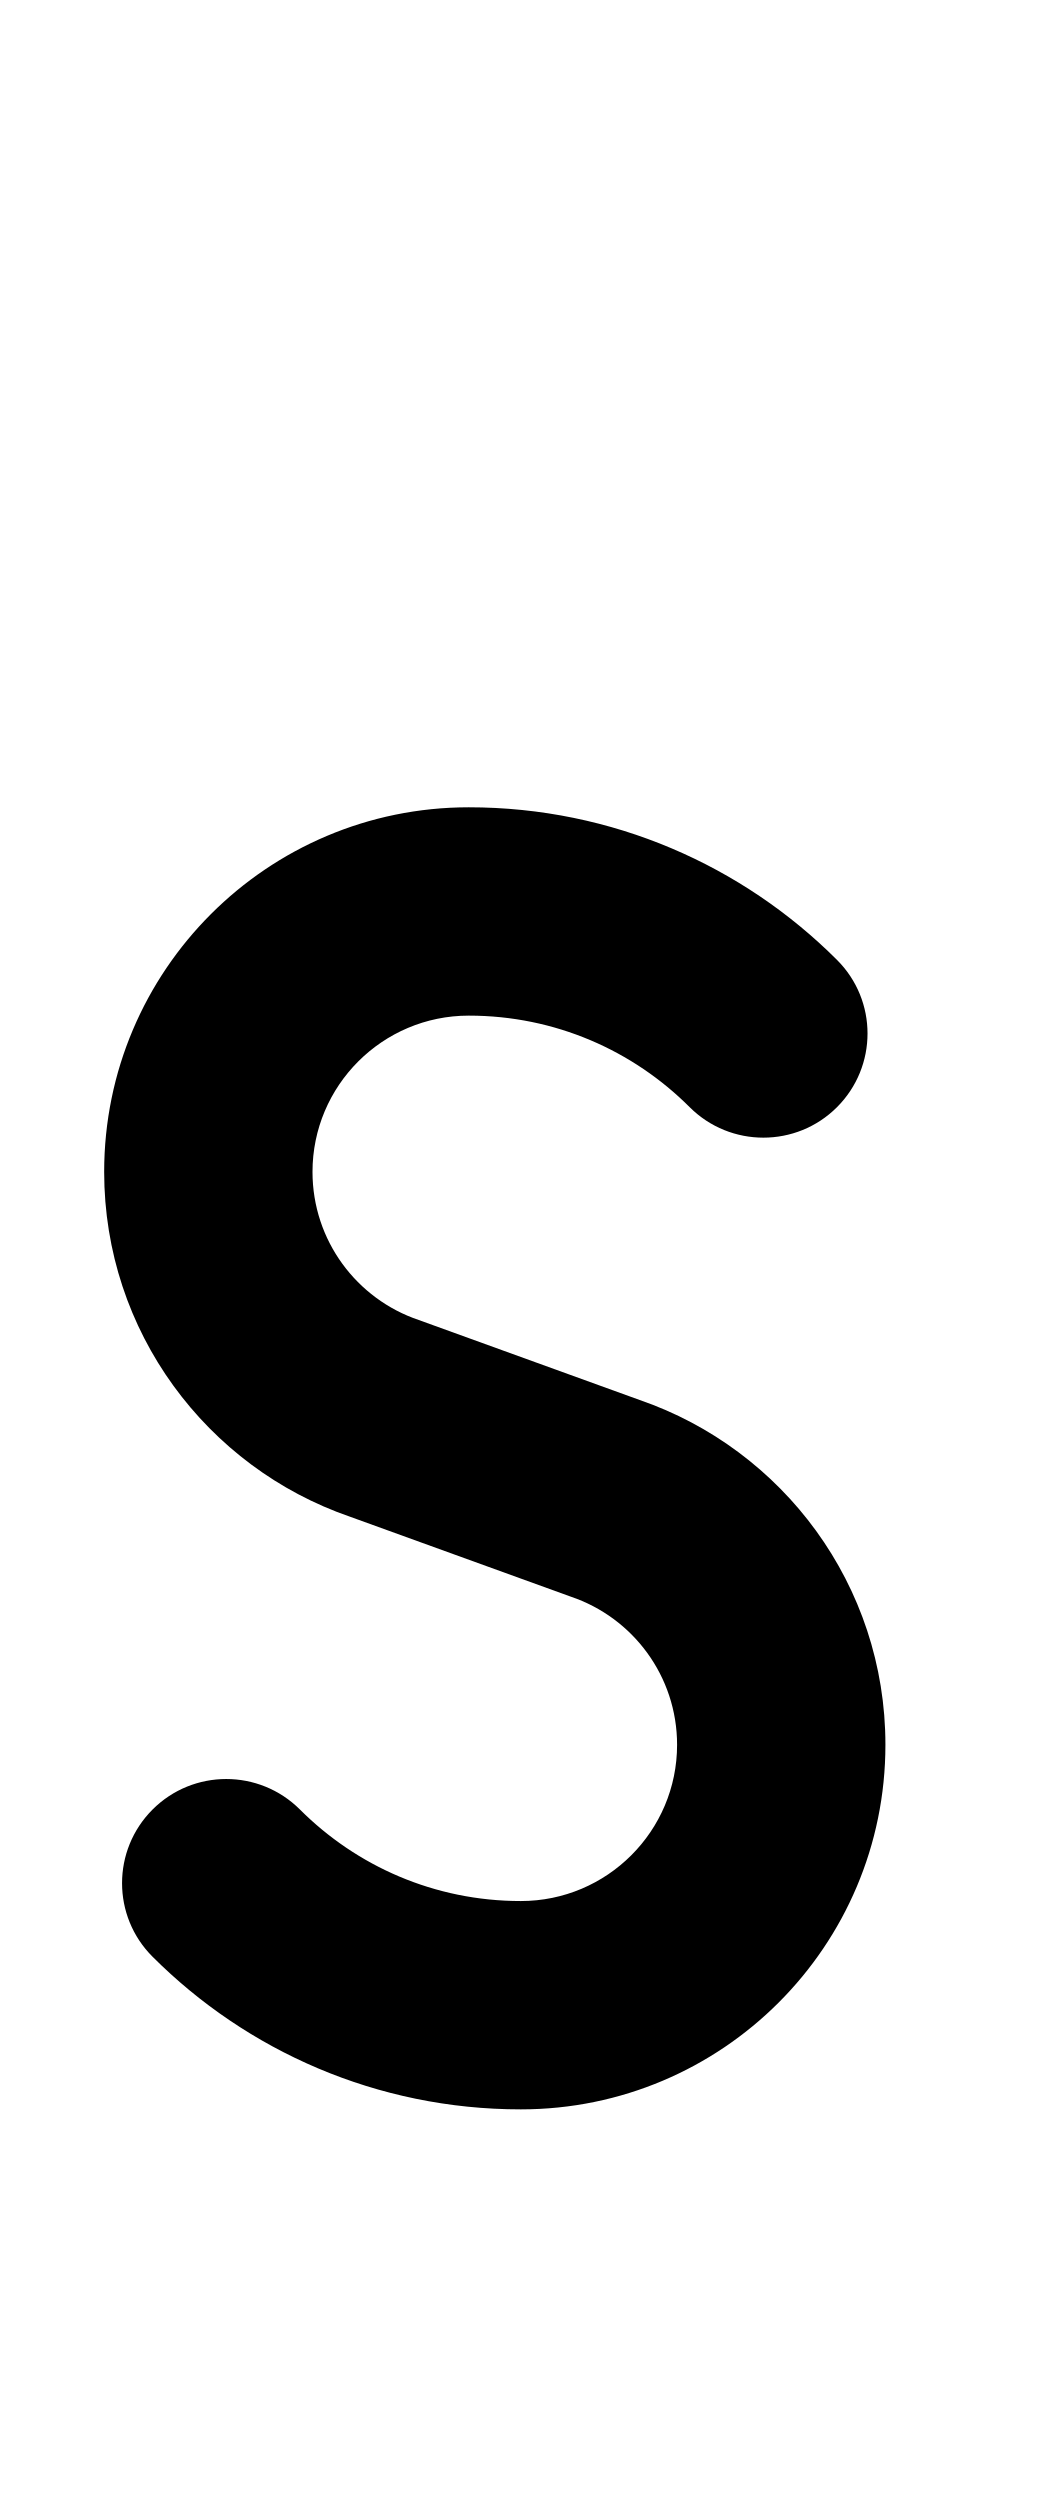
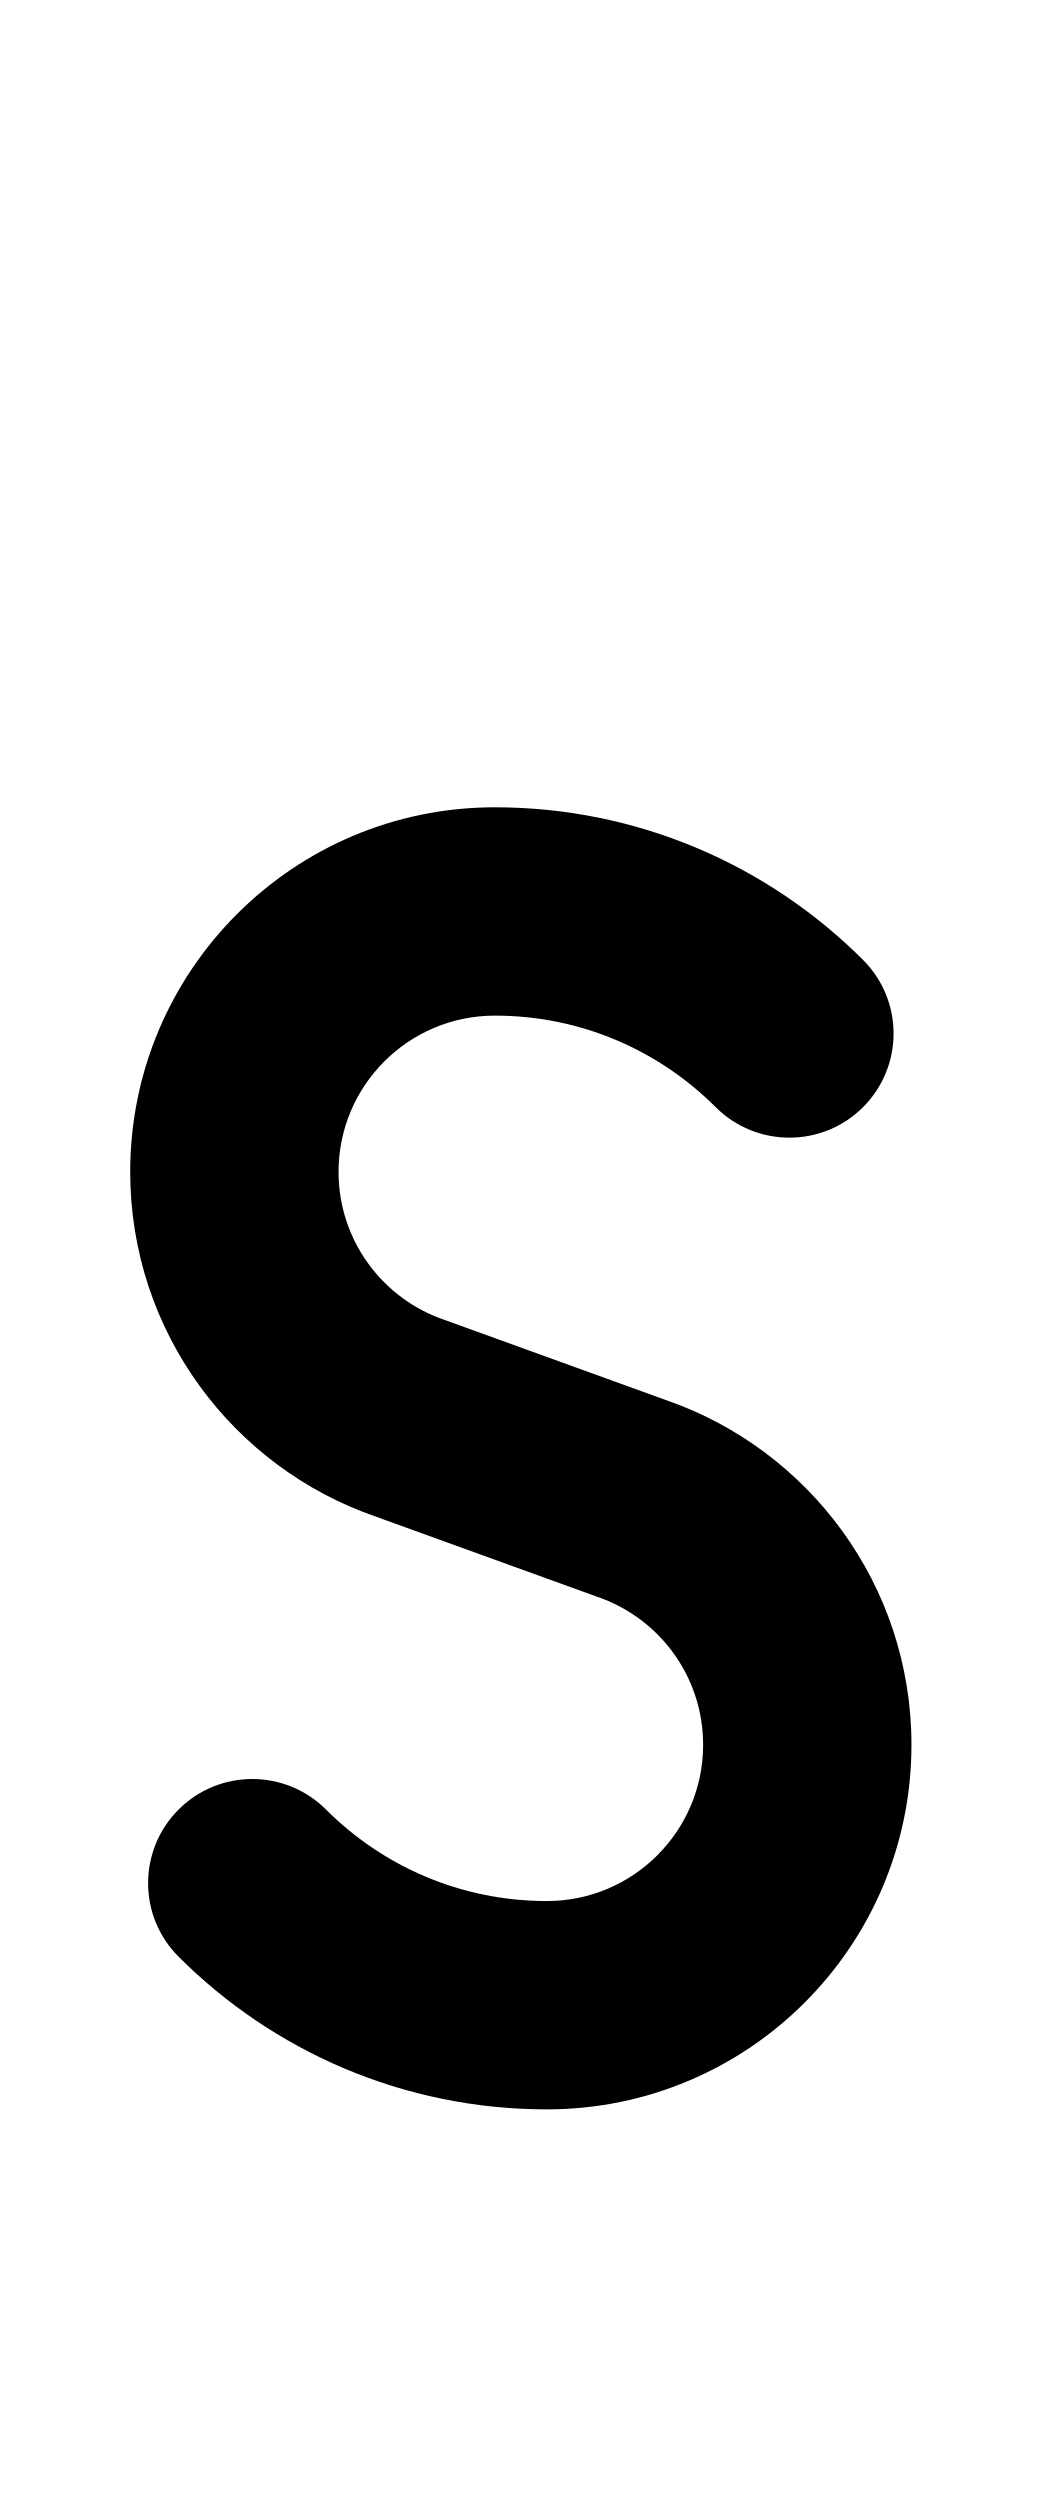
- <svg xmlns="http://www.w3.org/2000/svg" width="10" height="24" viewBox="0 0 10 24" fill="none">
+ <svg xmlns="http://www.w3.org/2000/svg" width="10" height="24" viewBox="0 0 9.5 24" fill="none">
  <path d="M5.48 15.328C6.075 15.529 6.5 16.091 6.5 16.75C6.5 17.578 5.828 18.25 5 18.25C4.171 18.25 3.423 17.915 2.879 17.371C2.488 16.981 1.855 16.981 1.465 17.371C1.074 17.762 1.074 18.395 1.465 18.785C2.369 19.689 3.62 20.25 5 20.25C6.933 20.25 8.5 18.683 8.5 16.75C8.5 15.215 7.513 13.913 6.141 13.44L4.02 12.672C3.425 12.471 3 11.909 3 11.25C3 10.422 3.672 9.75 4.5 9.75C5.329 9.75 6.077 10.085 6.621 10.629C7.012 11.019 7.645 11.019 8.035 10.629C8.426 10.238 8.426 9.605 8.035 9.215C7.131 8.311 5.88 7.75 4.5 7.75C2.567 7.75 1 9.317 1 11.25C1 12.785 1.987 14.087 3.359 14.56L5.48 15.328Z" fill="black" />
</svg>
